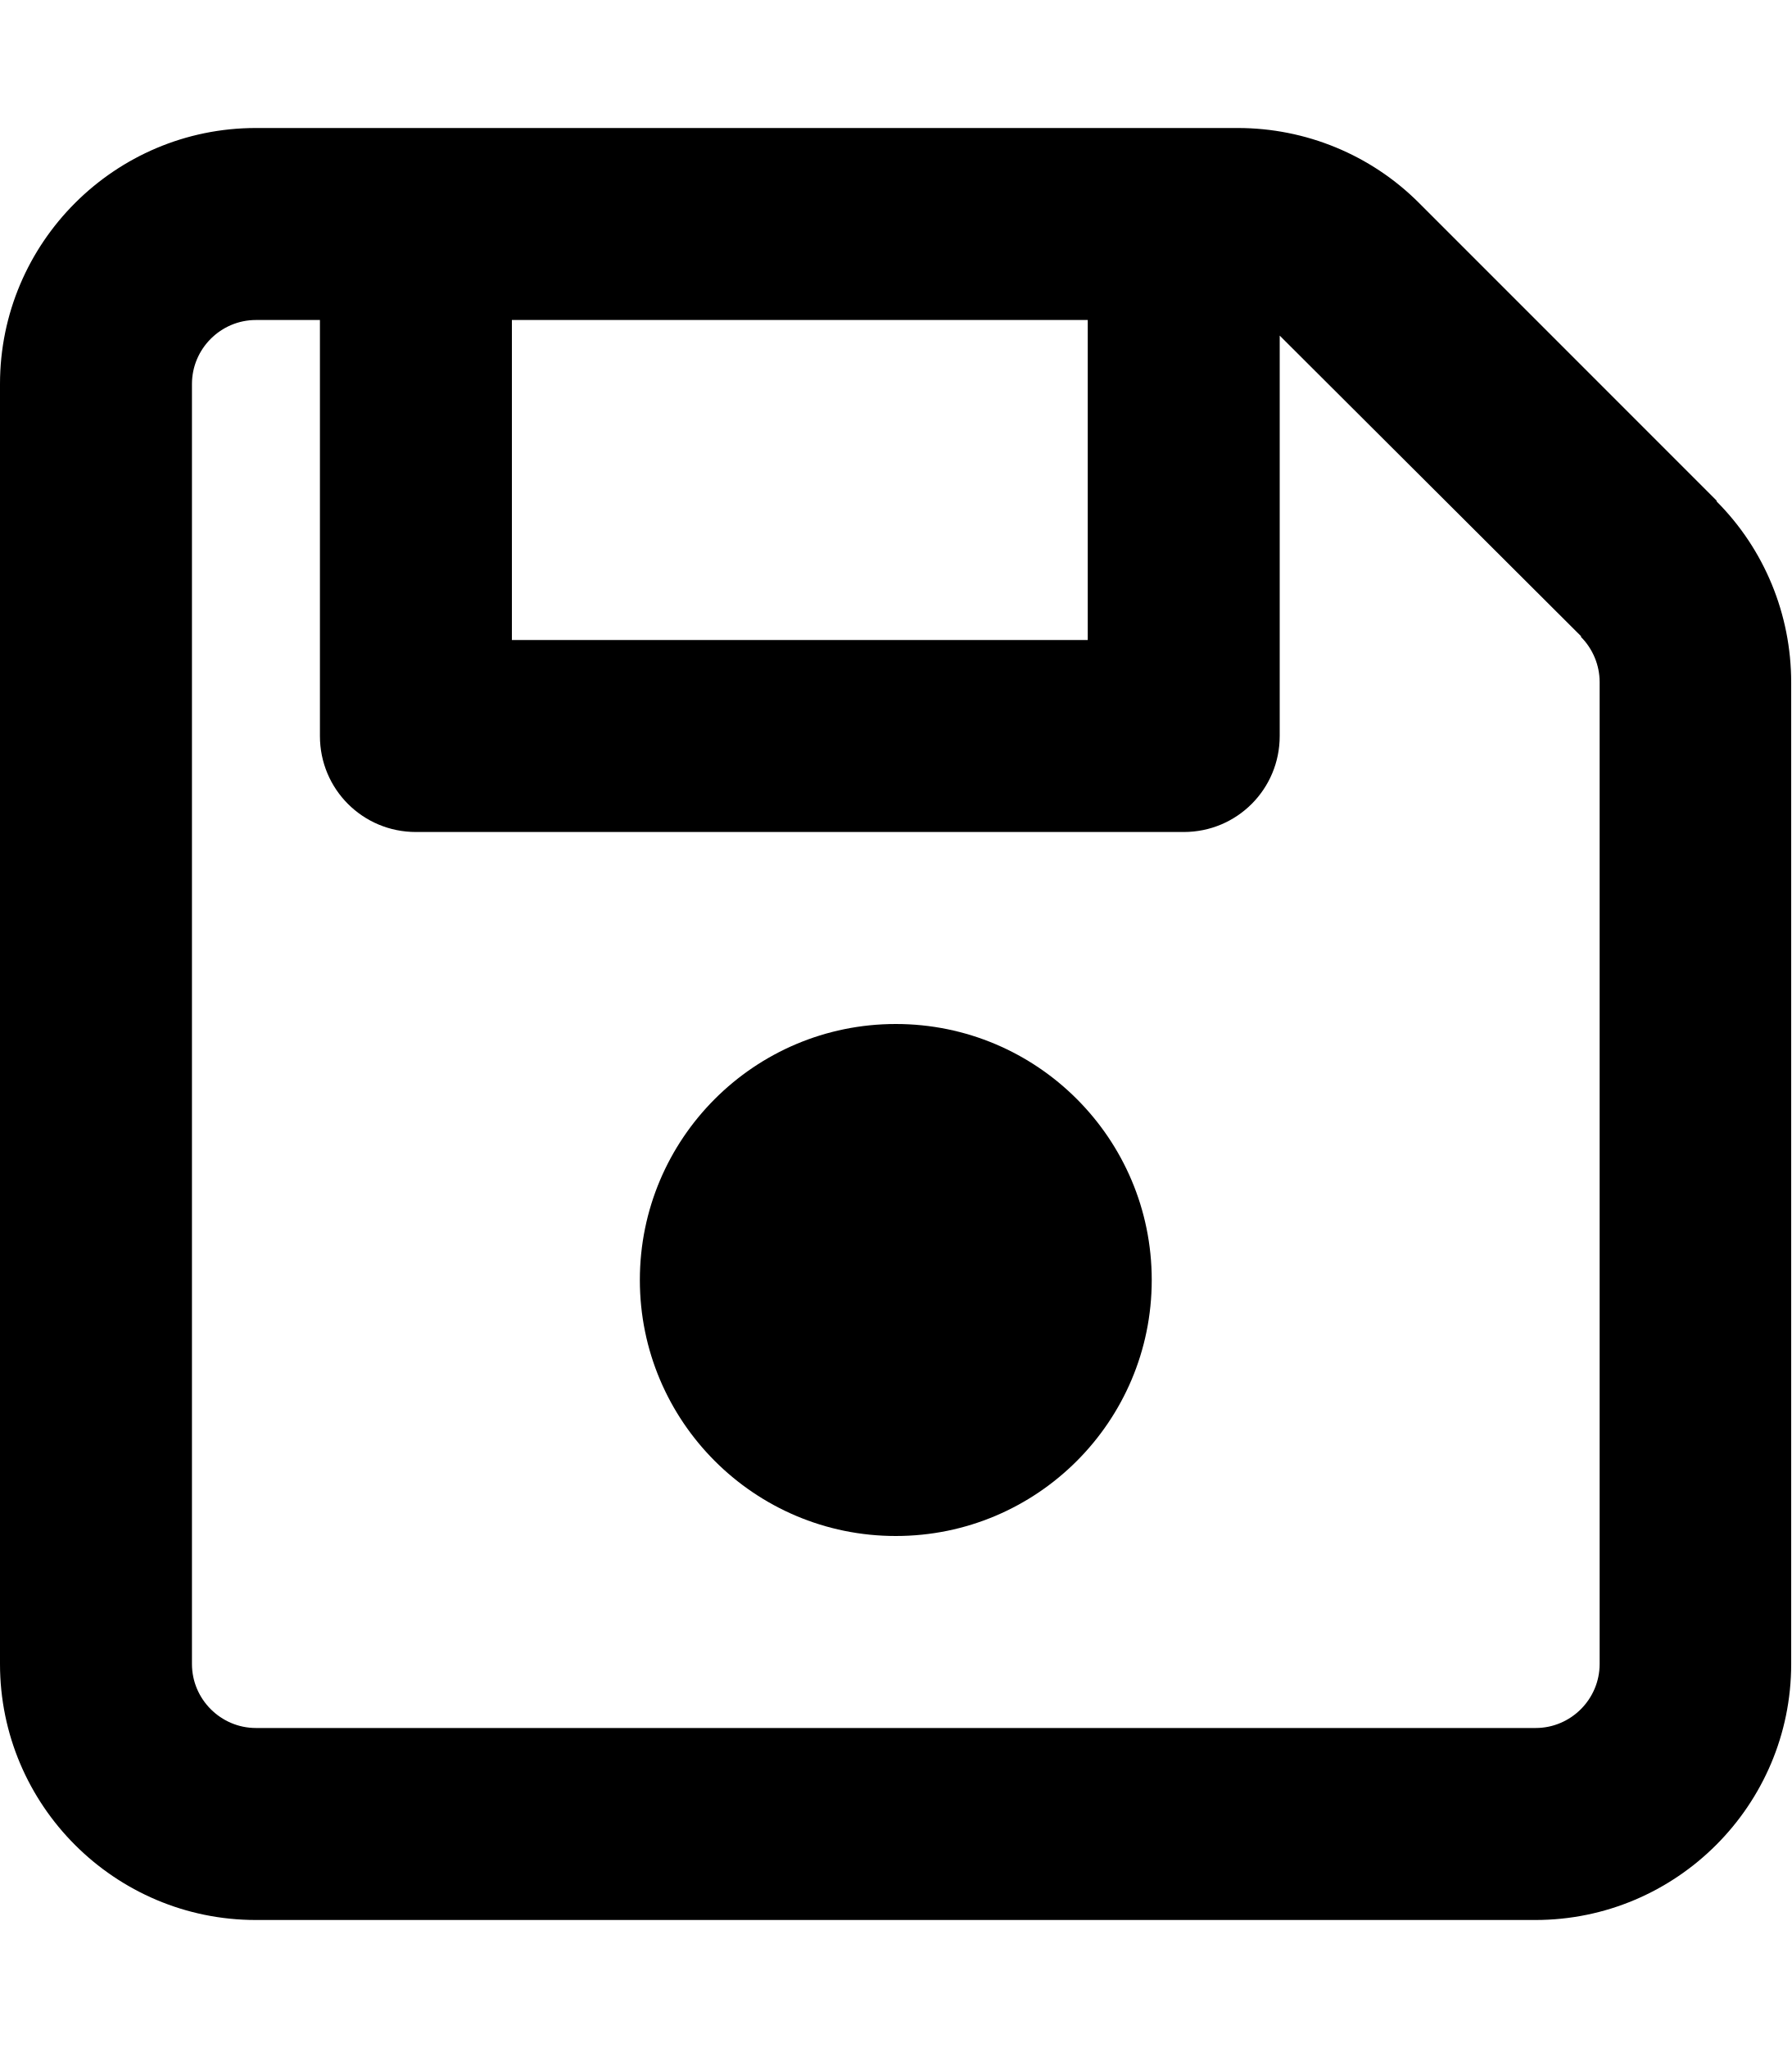
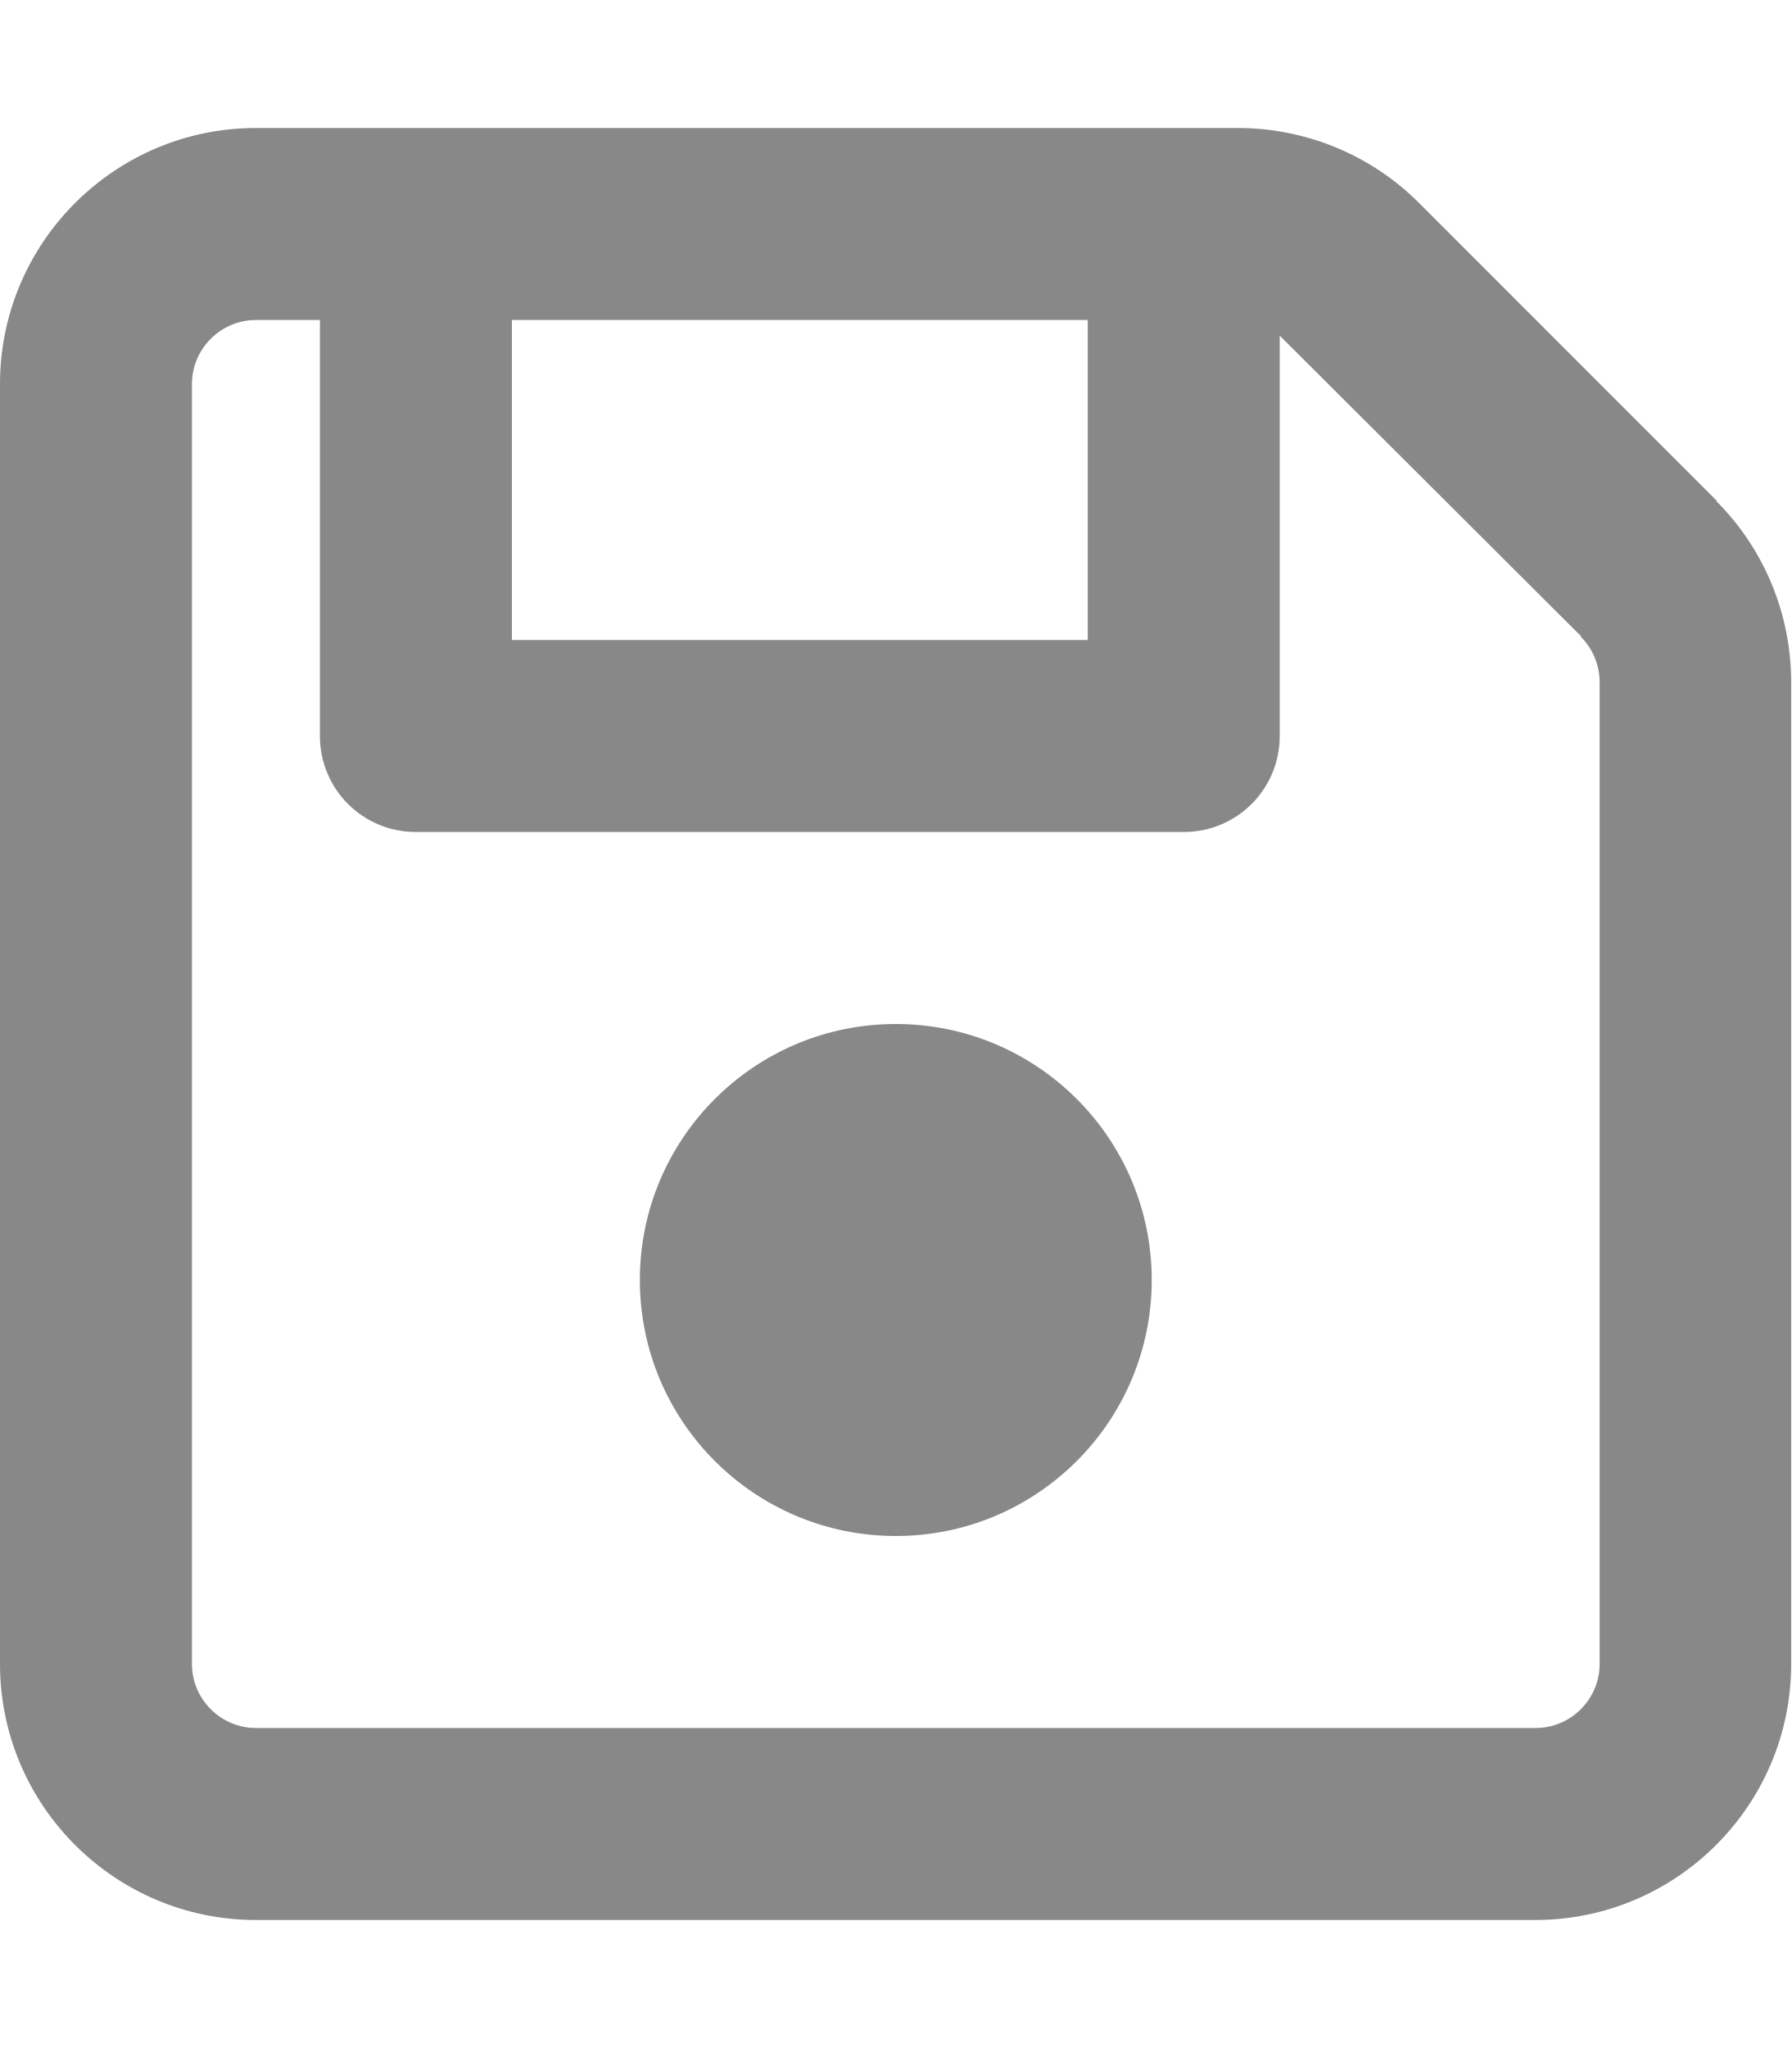
- <svg xmlns="http://www.w3.org/2000/svg" viewBox="0 0 448 512">
+ <svg xmlns="http://www.w3.org/2000/svg" viewBox="0 0 448 512" fill="#888">
  <path d="M48 96V416c0 8.8 7.2 16 16 16H384c8.8 0 16-7.2 16-16V170.5c0-4.2-1.7-8.3-4.7-11.3l33.9-33.9c12 12 18.7 28.3 18.7 45.3V416c0 35.3-28.7 64-64 64H64c-35.3 0-64-28.7-64-64V96C0 60.7 28.7 32 64 32H309.5c17 0 33.3 6.7 45.3 18.7l74.5 74.5-33.9 33.9L320.8 84.7c-.3-.3-.5-.5-.8-.8V184c0 13.3-10.7 24-24 24H104c-13.3 0-24-10.7-24-24V80H64c-8.8 0-16 7.2-16 16zm80-16v80H272V80H128zm32 240a64 64 0 1 1 128 0 64 64 0 1 1 -128 0z" />
</svg>
